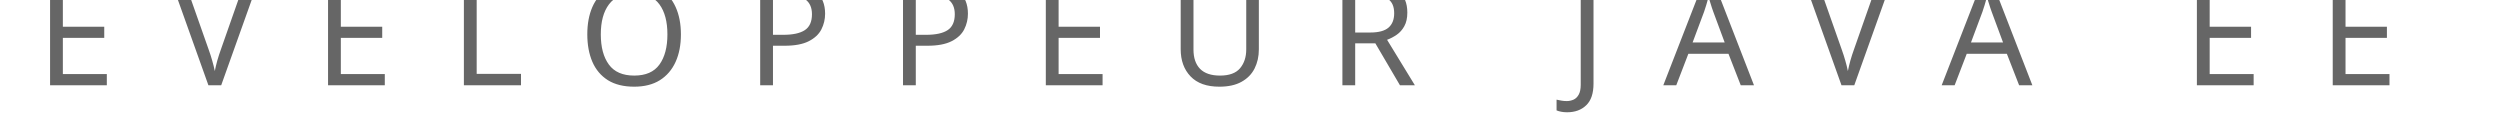
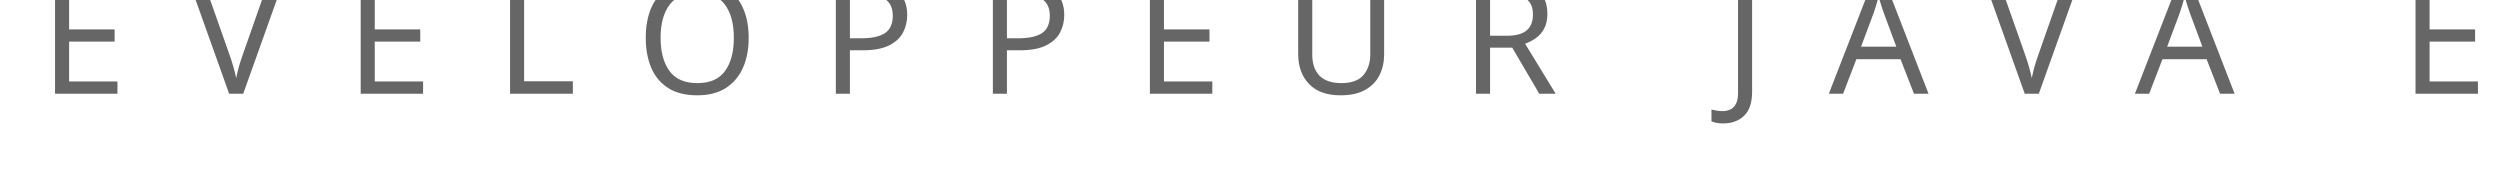
- <svg xmlns="http://www.w3.org/2000/svg" version="1.1" viewbox="0 0 400 30">
-   <text x="200" y="15" style="                  font-family:Onyx;                  letter-spacing:10;                  fill: black;                  opacity:0.6;                  stroke: none;                  alignment-baseline: central;                  text-anchor:middle;                  font-size : 25;                  ">
+ <svg xmlns="http://www.w3.org/2000/svg" version="1.1" viewbox="0 0 400 30" height="30" width="400">
+   <text x="50%" y="50%" style="                  font-family:Onyx;                  letter-spacing:10;                  fill: black;                  opacity:0.6;                  stroke: none;                  alignment-baseline: central;                  text-anchor:middle;                  font-size : 25;                  ">
        DEVELOPPEUR JAVA EE
    </text>
</svg>
